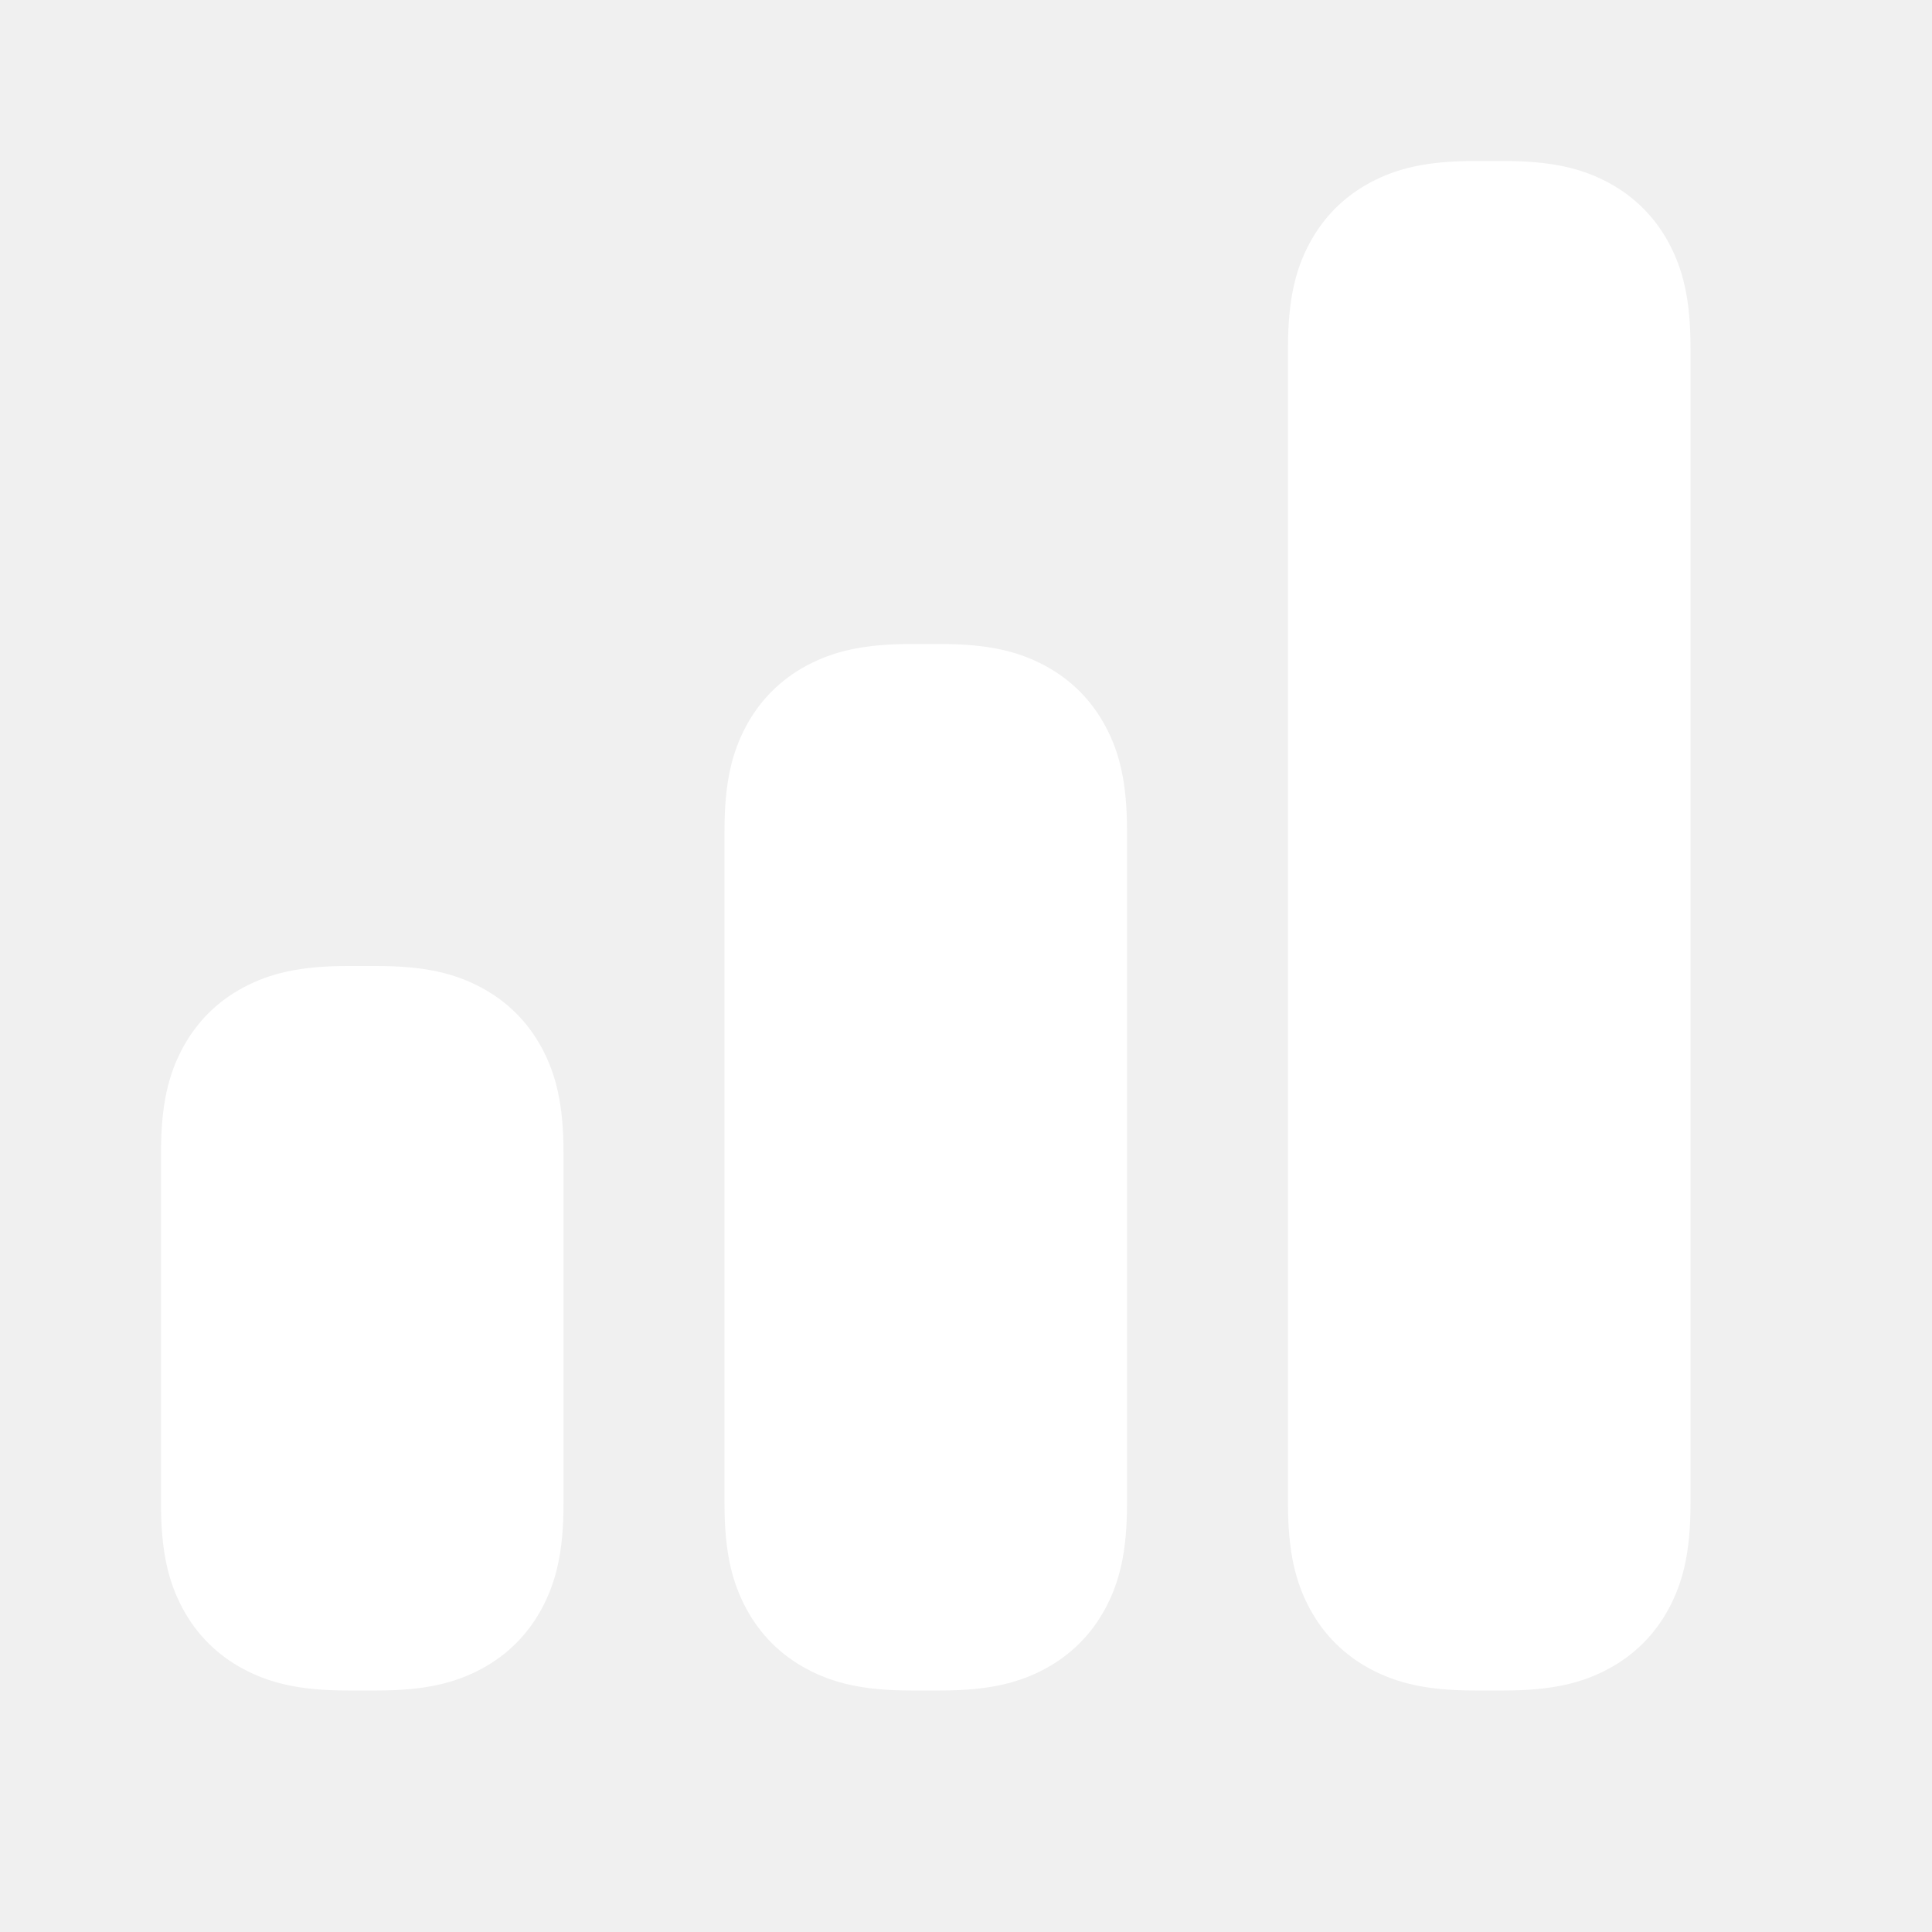
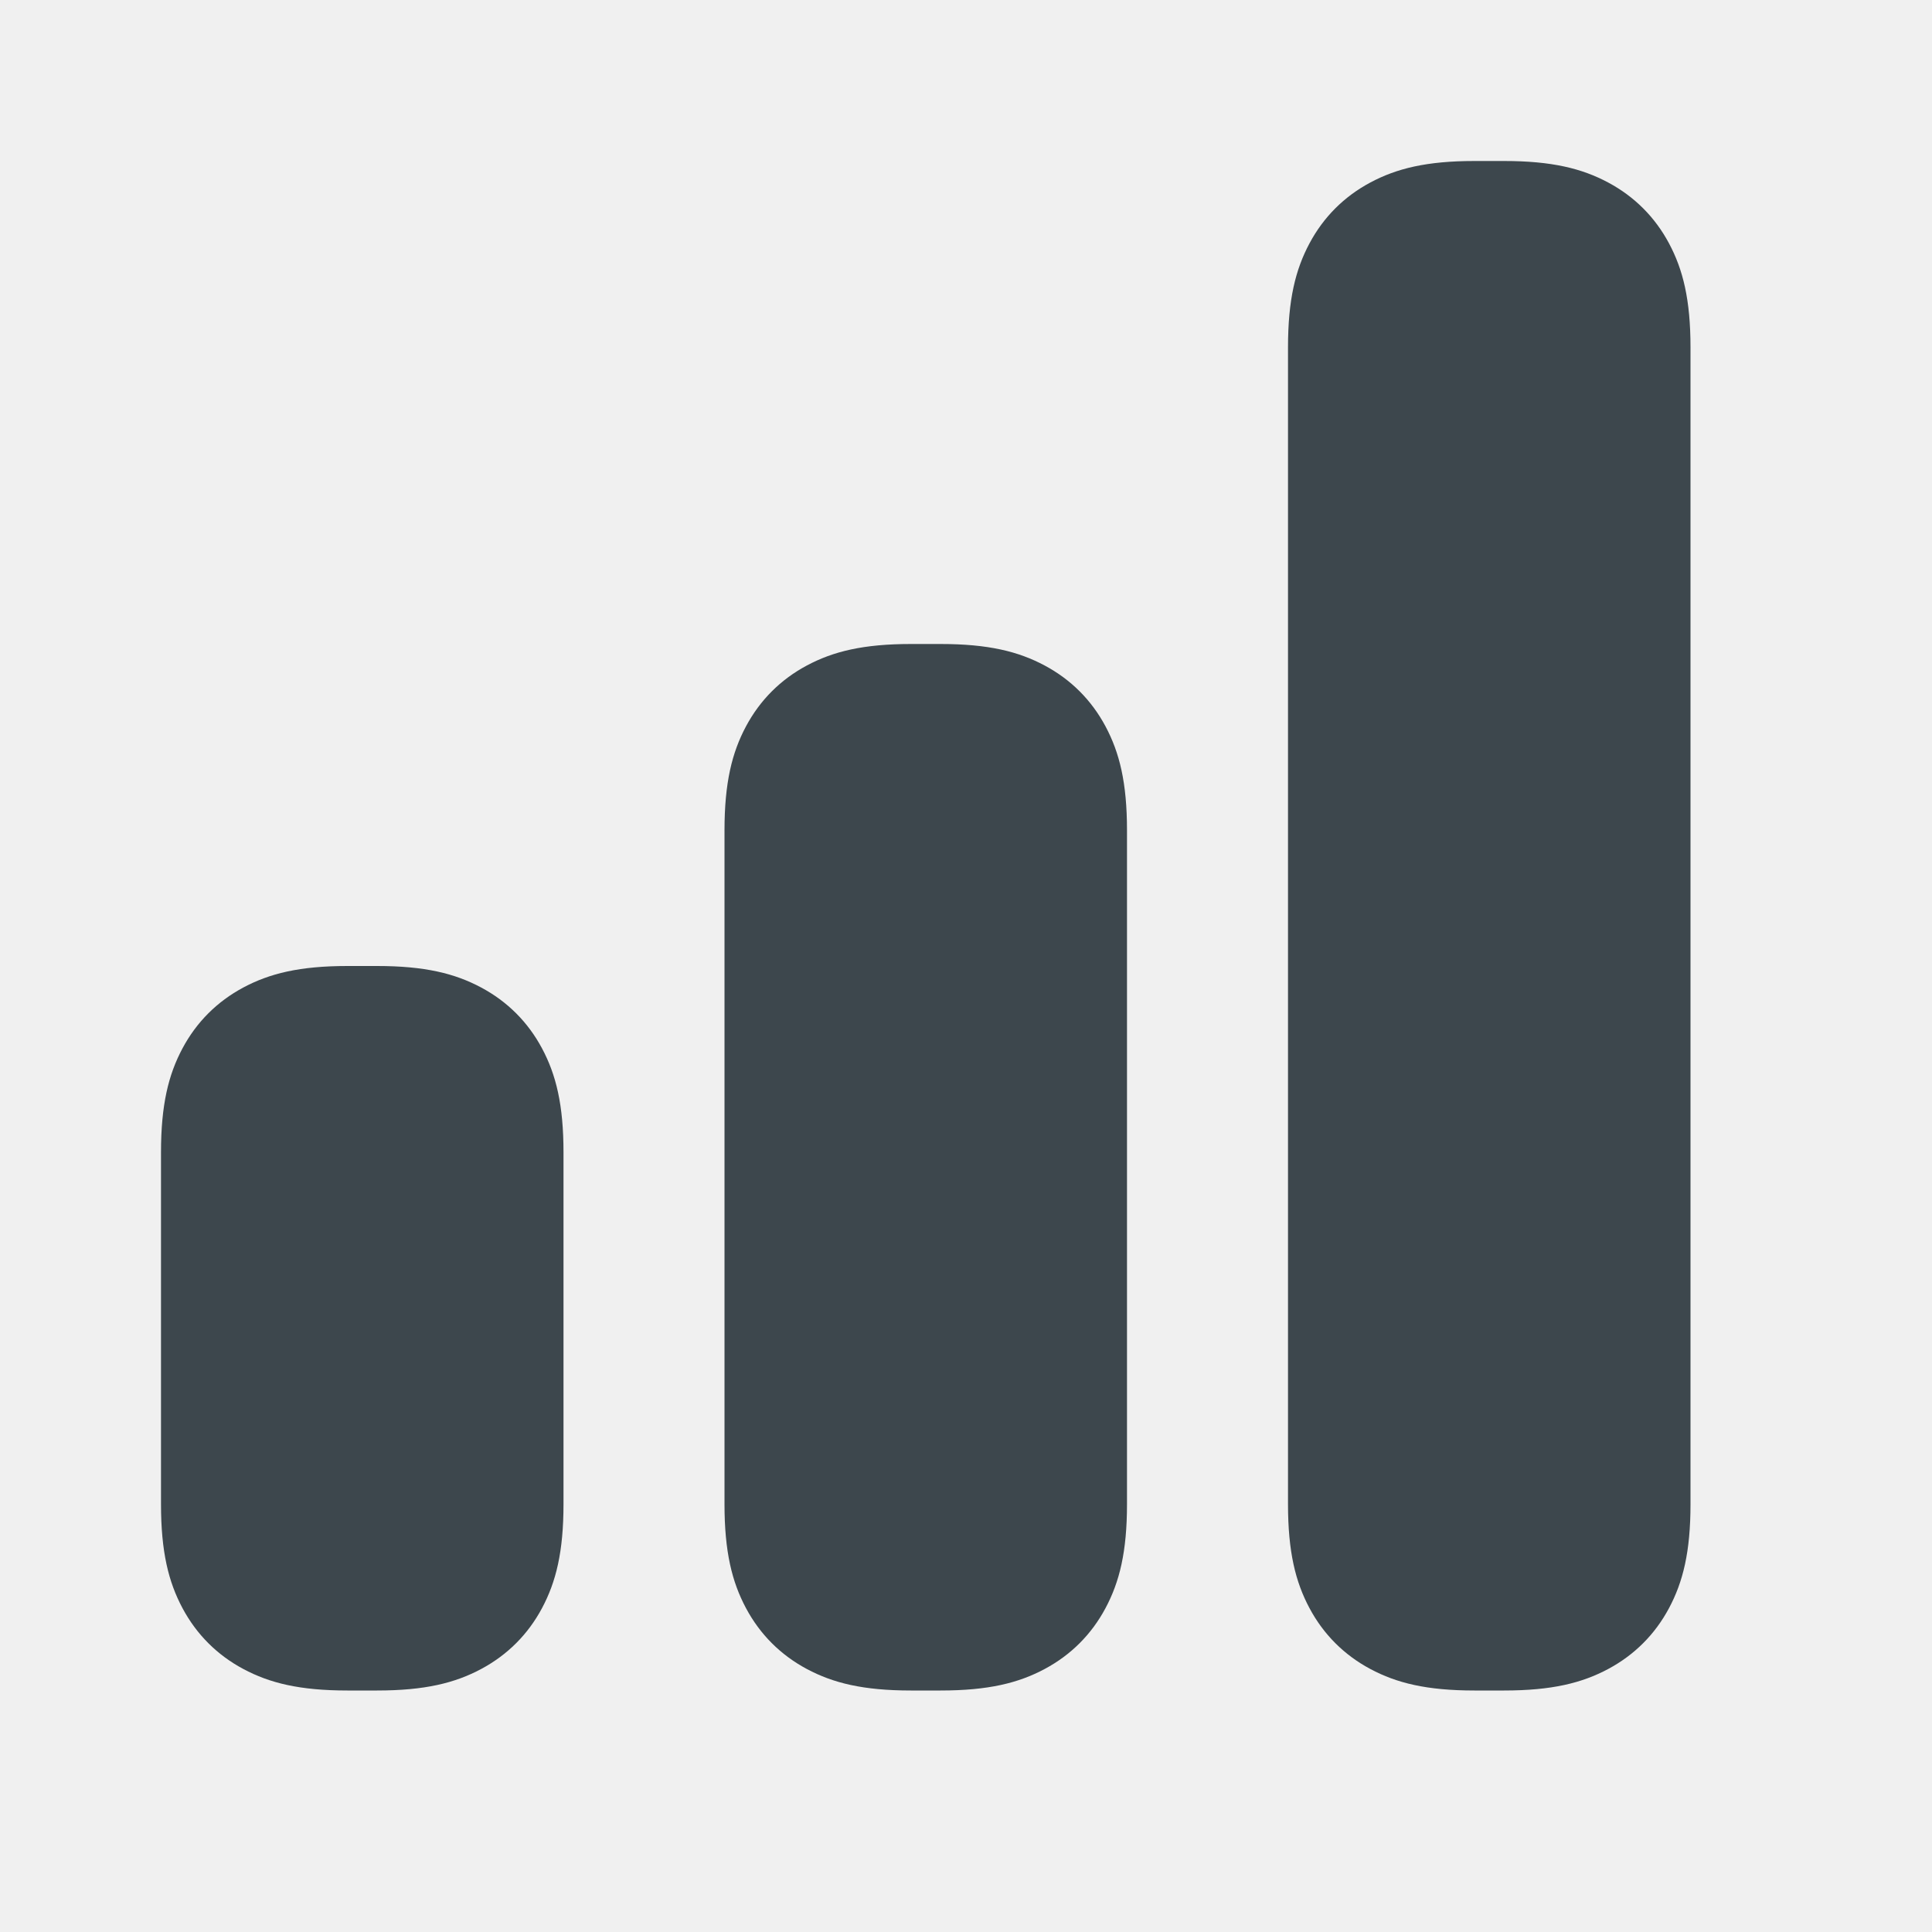
<svg xmlns="http://www.w3.org/2000/svg" width="24" height="24" viewBox="0 0 24 24">
-   <path fill="#FFF" fill-rule="evenodd" d="M4.684,12 C5.278,12 5.651,12.093 5.977,12.267 C6.303,12.441 6.559,12.697 6.733,13.023 C6.907,13.349 7,13.722 7,14.316 L7,18.684 C7,19.278 6.907,19.651 6.733,19.977 C6.559,20.303 6.303,20.559 5.977,20.733 C5.651,20.907 5.278,21 4.684,21 L4.316,21 C3.722,21 3.349,20.907 3.023,20.733 C2.697,20.559 2.441,20.303 2.267,19.977 C2.093,19.651 2,19.278 2,18.684 L2,14.316 C2,13.722 2.093,13.349 2.267,13.023 C2.441,12.697 2.697,12.441 3.023,12.267 C3.349,12.093 3.722,12 4.316,12 L4.684,12 Z M11.684,8 C12.278,8 12.651,8.093 12.977,8.267 C13.303,8.441 13.559,8.697 13.733,9.023 C13.907,9.349 14,9.722 14,10.316 L14,18.684 C14,19.278 13.907,19.651 13.733,19.977 C13.559,20.303 13.303,20.559 12.977,20.733 C12.651,20.907 12.278,21 11.684,21 L11.316,21 C10.722,21 10.349,20.907 10.023,20.733 C9.697,20.559 9.441,20.303 9.267,19.977 C9.093,19.651 9,19.278 9,18.684 L9,10.316 C9,9.722 9.093,9.349 9.267,9.023 C9.441,8.697 9.697,8.441 10.023,8.267 C10.349,8.093 10.722,8 11.316,8 L11.684,8 Z M18.684,2 C19.278,2 19.651,2.093 19.977,2.267 C20.303,2.441 20.559,2.697 20.733,3.023 C20.907,3.349 21,3.722 21,4.316 L21,18.684 C21,19.278 20.907,19.651 20.733,19.977 C20.559,20.303 20.303,20.559 19.977,20.733 C19.651,20.907 19.278,21 18.684,21 L18.316,21 C17.722,21 17.349,20.907 17.023,20.733 C16.697,20.559 16.441,20.303 16.267,19.977 C16.093,19.651 16,19.278 16,18.684 L16,4.316 C16,3.722 16.093,3.349 16.267,3.023 C16.441,2.697 16.697,2.441 17.023,2.267 C17.349,2.093 17.722,2 18.316,2 L18.684,2 Z" />
+   <path fill="#3D474D" fill-rule="evenodd" d="M4.684,12 C5.278,12 5.651,12.093 5.977,12.267 C6.303,12.441 6.559,12.697 6.733,13.023 C6.907,13.349 7,13.722 7,14.316 L7,18.684 C7,19.278 6.907,19.651 6.733,19.977 C6.559,20.303 6.303,20.559 5.977,20.733 C5.651,20.907 5.278,21 4.684,21 L4.316,21 C3.722,21 3.349,20.907 3.023,20.733 C2.697,20.559 2.441,20.303 2.267,19.977 C2.093,19.651 2,19.278 2,18.684 L2,14.316 C2,13.722 2.093,13.349 2.267,13.023 C2.441,12.697 2.697,12.441 3.023,12.267 C3.349,12.093 3.722,12 4.316,12 L4.684,12 Z M11.684,8 C12.278,8 12.651,8.093 12.977,8.267 C13.303,8.441 13.559,8.697 13.733,9.023 C13.907,9.349 14,9.722 14,10.316 L14,18.684 C14,19.278 13.907,19.651 13.733,19.977 C13.559,20.303 13.303,20.559 12.977,20.733 C12.651,20.907 12.278,21 11.684,21 L11.316,21 C10.722,21 10.349,20.907 10.023,20.733 C9.697,20.559 9.441,20.303 9.267,19.977 C9.093,19.651 9,19.278 9,18.684 L9,10.316 C9,9.722 9.093,9.349 9.267,9.023 C9.441,8.697 9.697,8.441 10.023,8.267 C10.349,8.093 10.722,8 11.316,8 L11.684,8 Z M18.684,2 C19.278,2 19.651,2.093 19.977,2.267 C20.303,2.441 20.559,2.697 20.733,3.023 C20.907,3.349 21,3.722 21,4.316 L21,18.684 C21,19.278 20.907,19.651 20.733,19.977 C20.559,20.303 20.303,20.559 19.977,20.733 C19.651,20.907 19.278,21 18.684,21 L18.316,21 C17.722,21 17.349,20.907 17.023,20.733 C16.697,20.559 16.441,20.303 16.267,19.977 C16.093,19.651 16,19.278 16,18.684 L16,4.316 C16,3.722 16.093,3.349 16.267,3.023 C16.441,2.697 16.697,2.441 17.023,2.267 C17.349,2.093 17.722,2 18.316,2 L18.684,2 Z" />
</svg>
